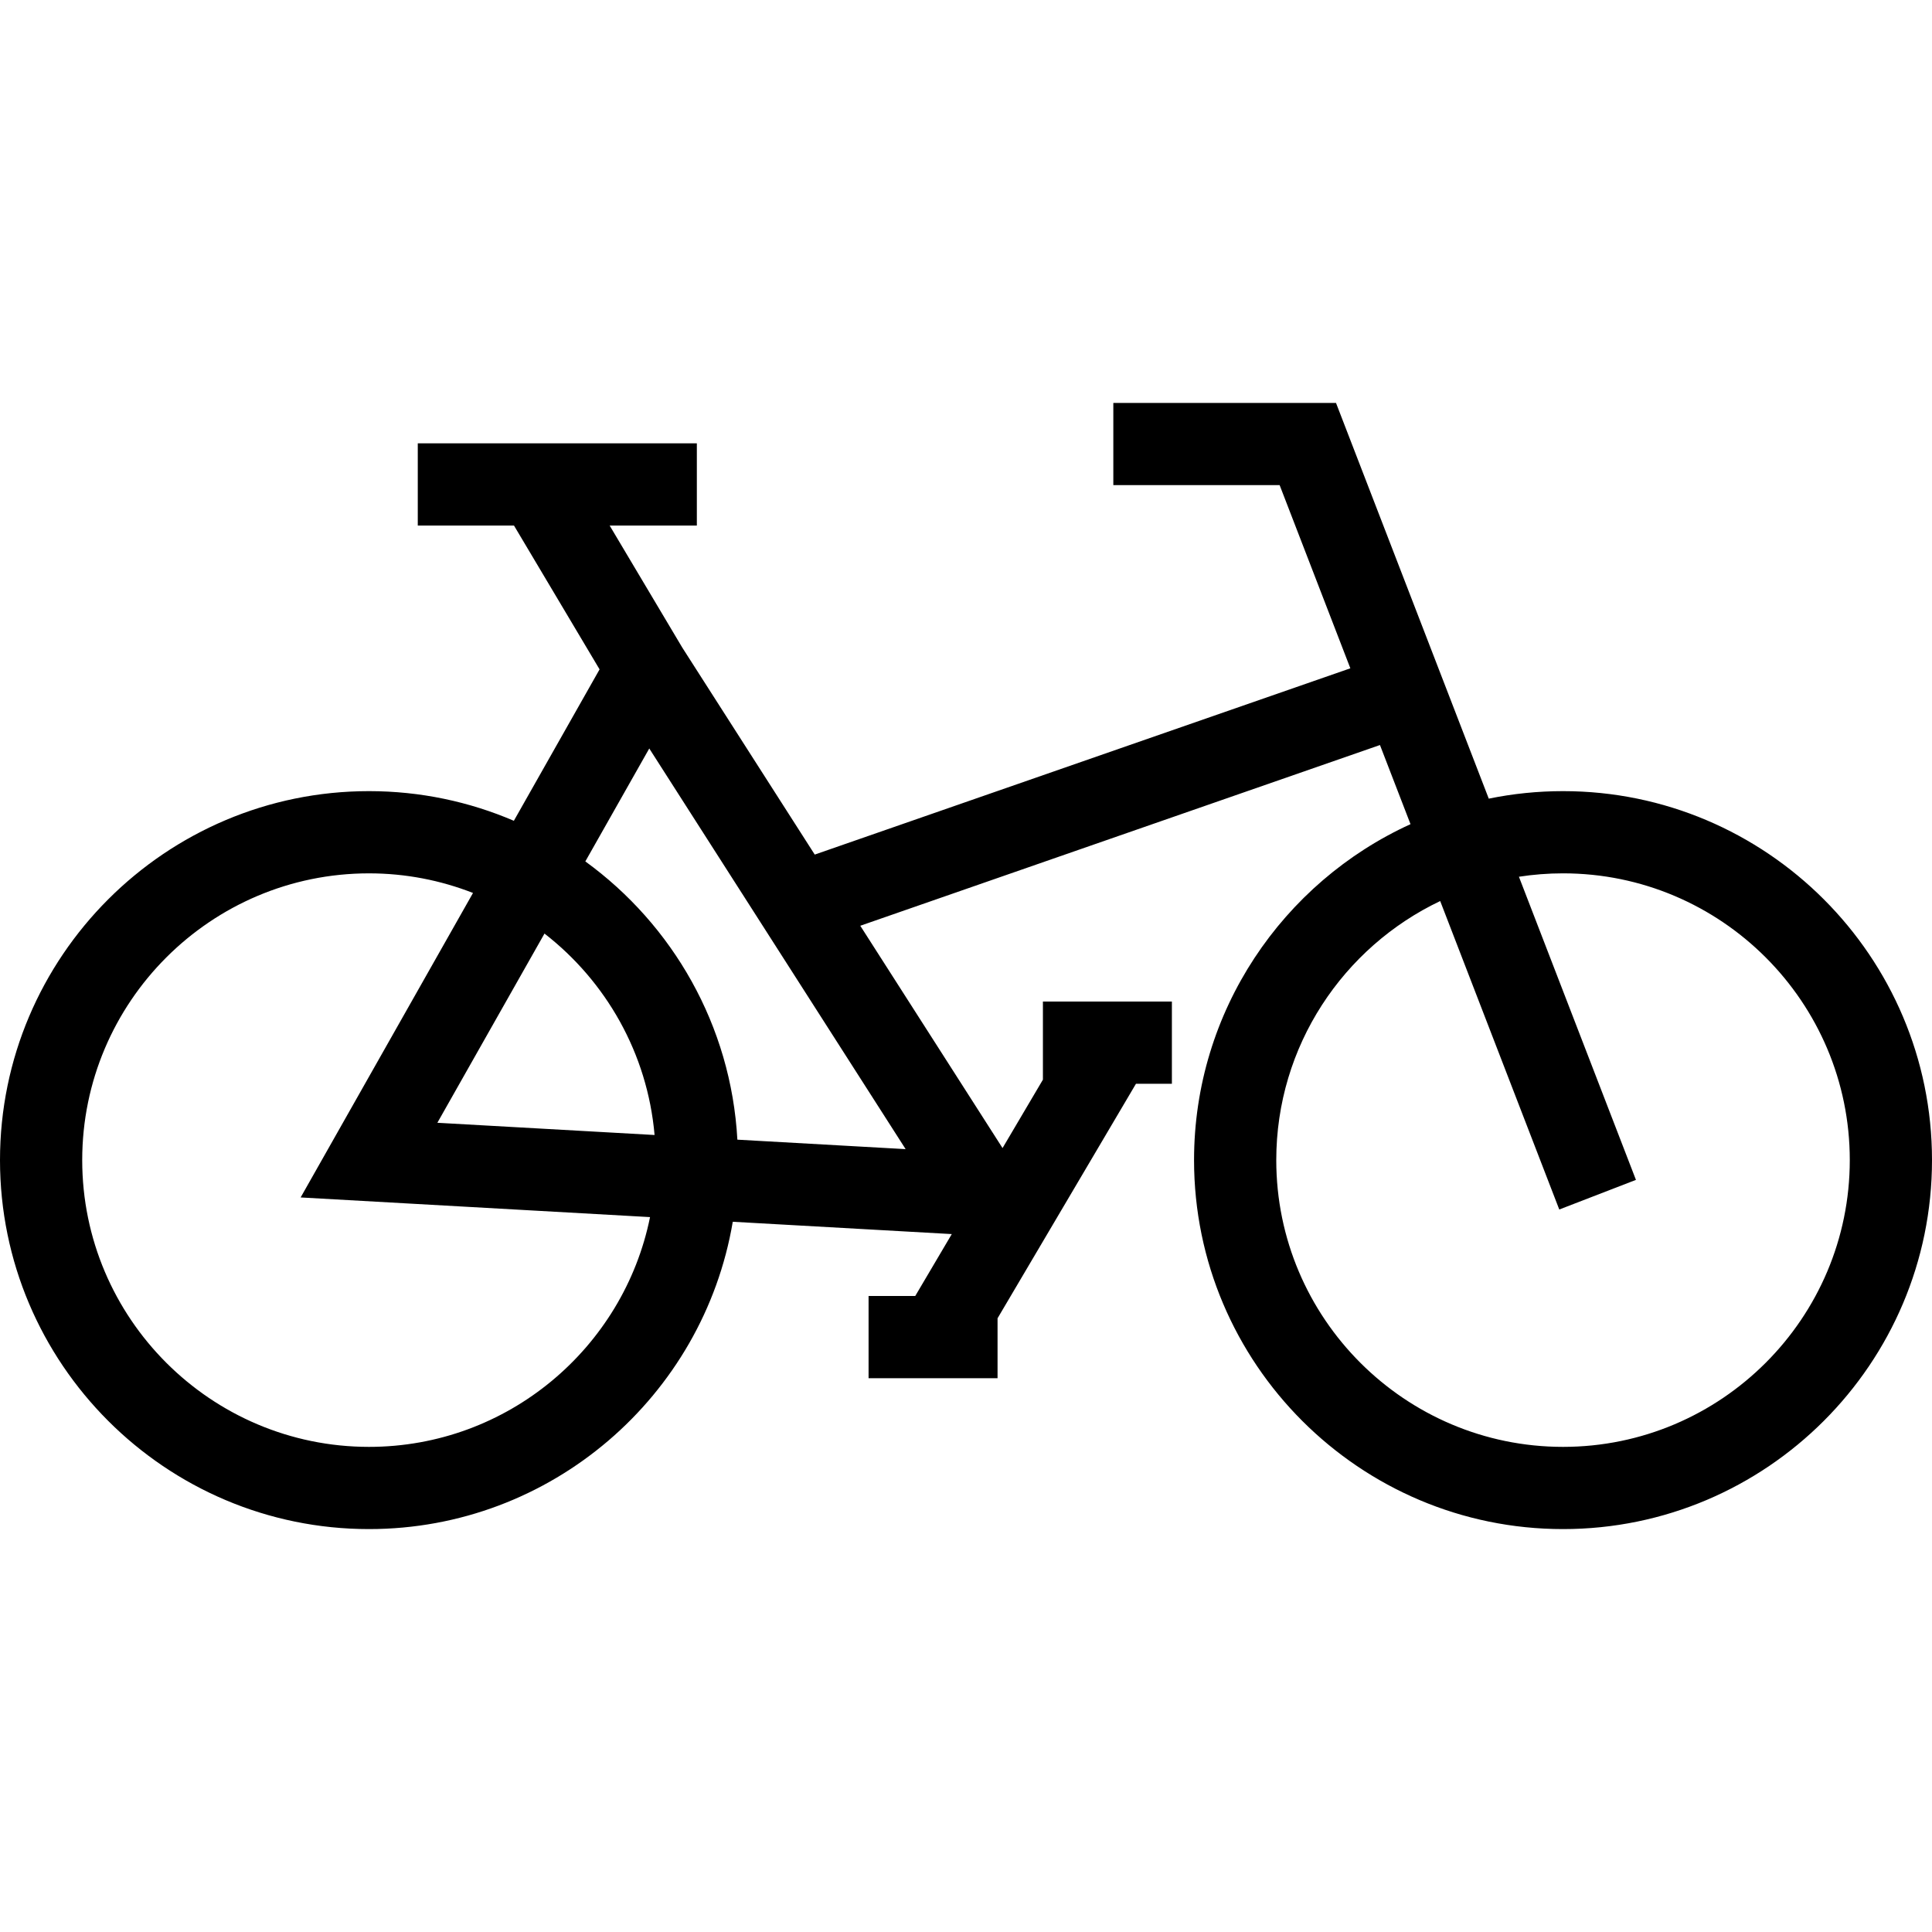
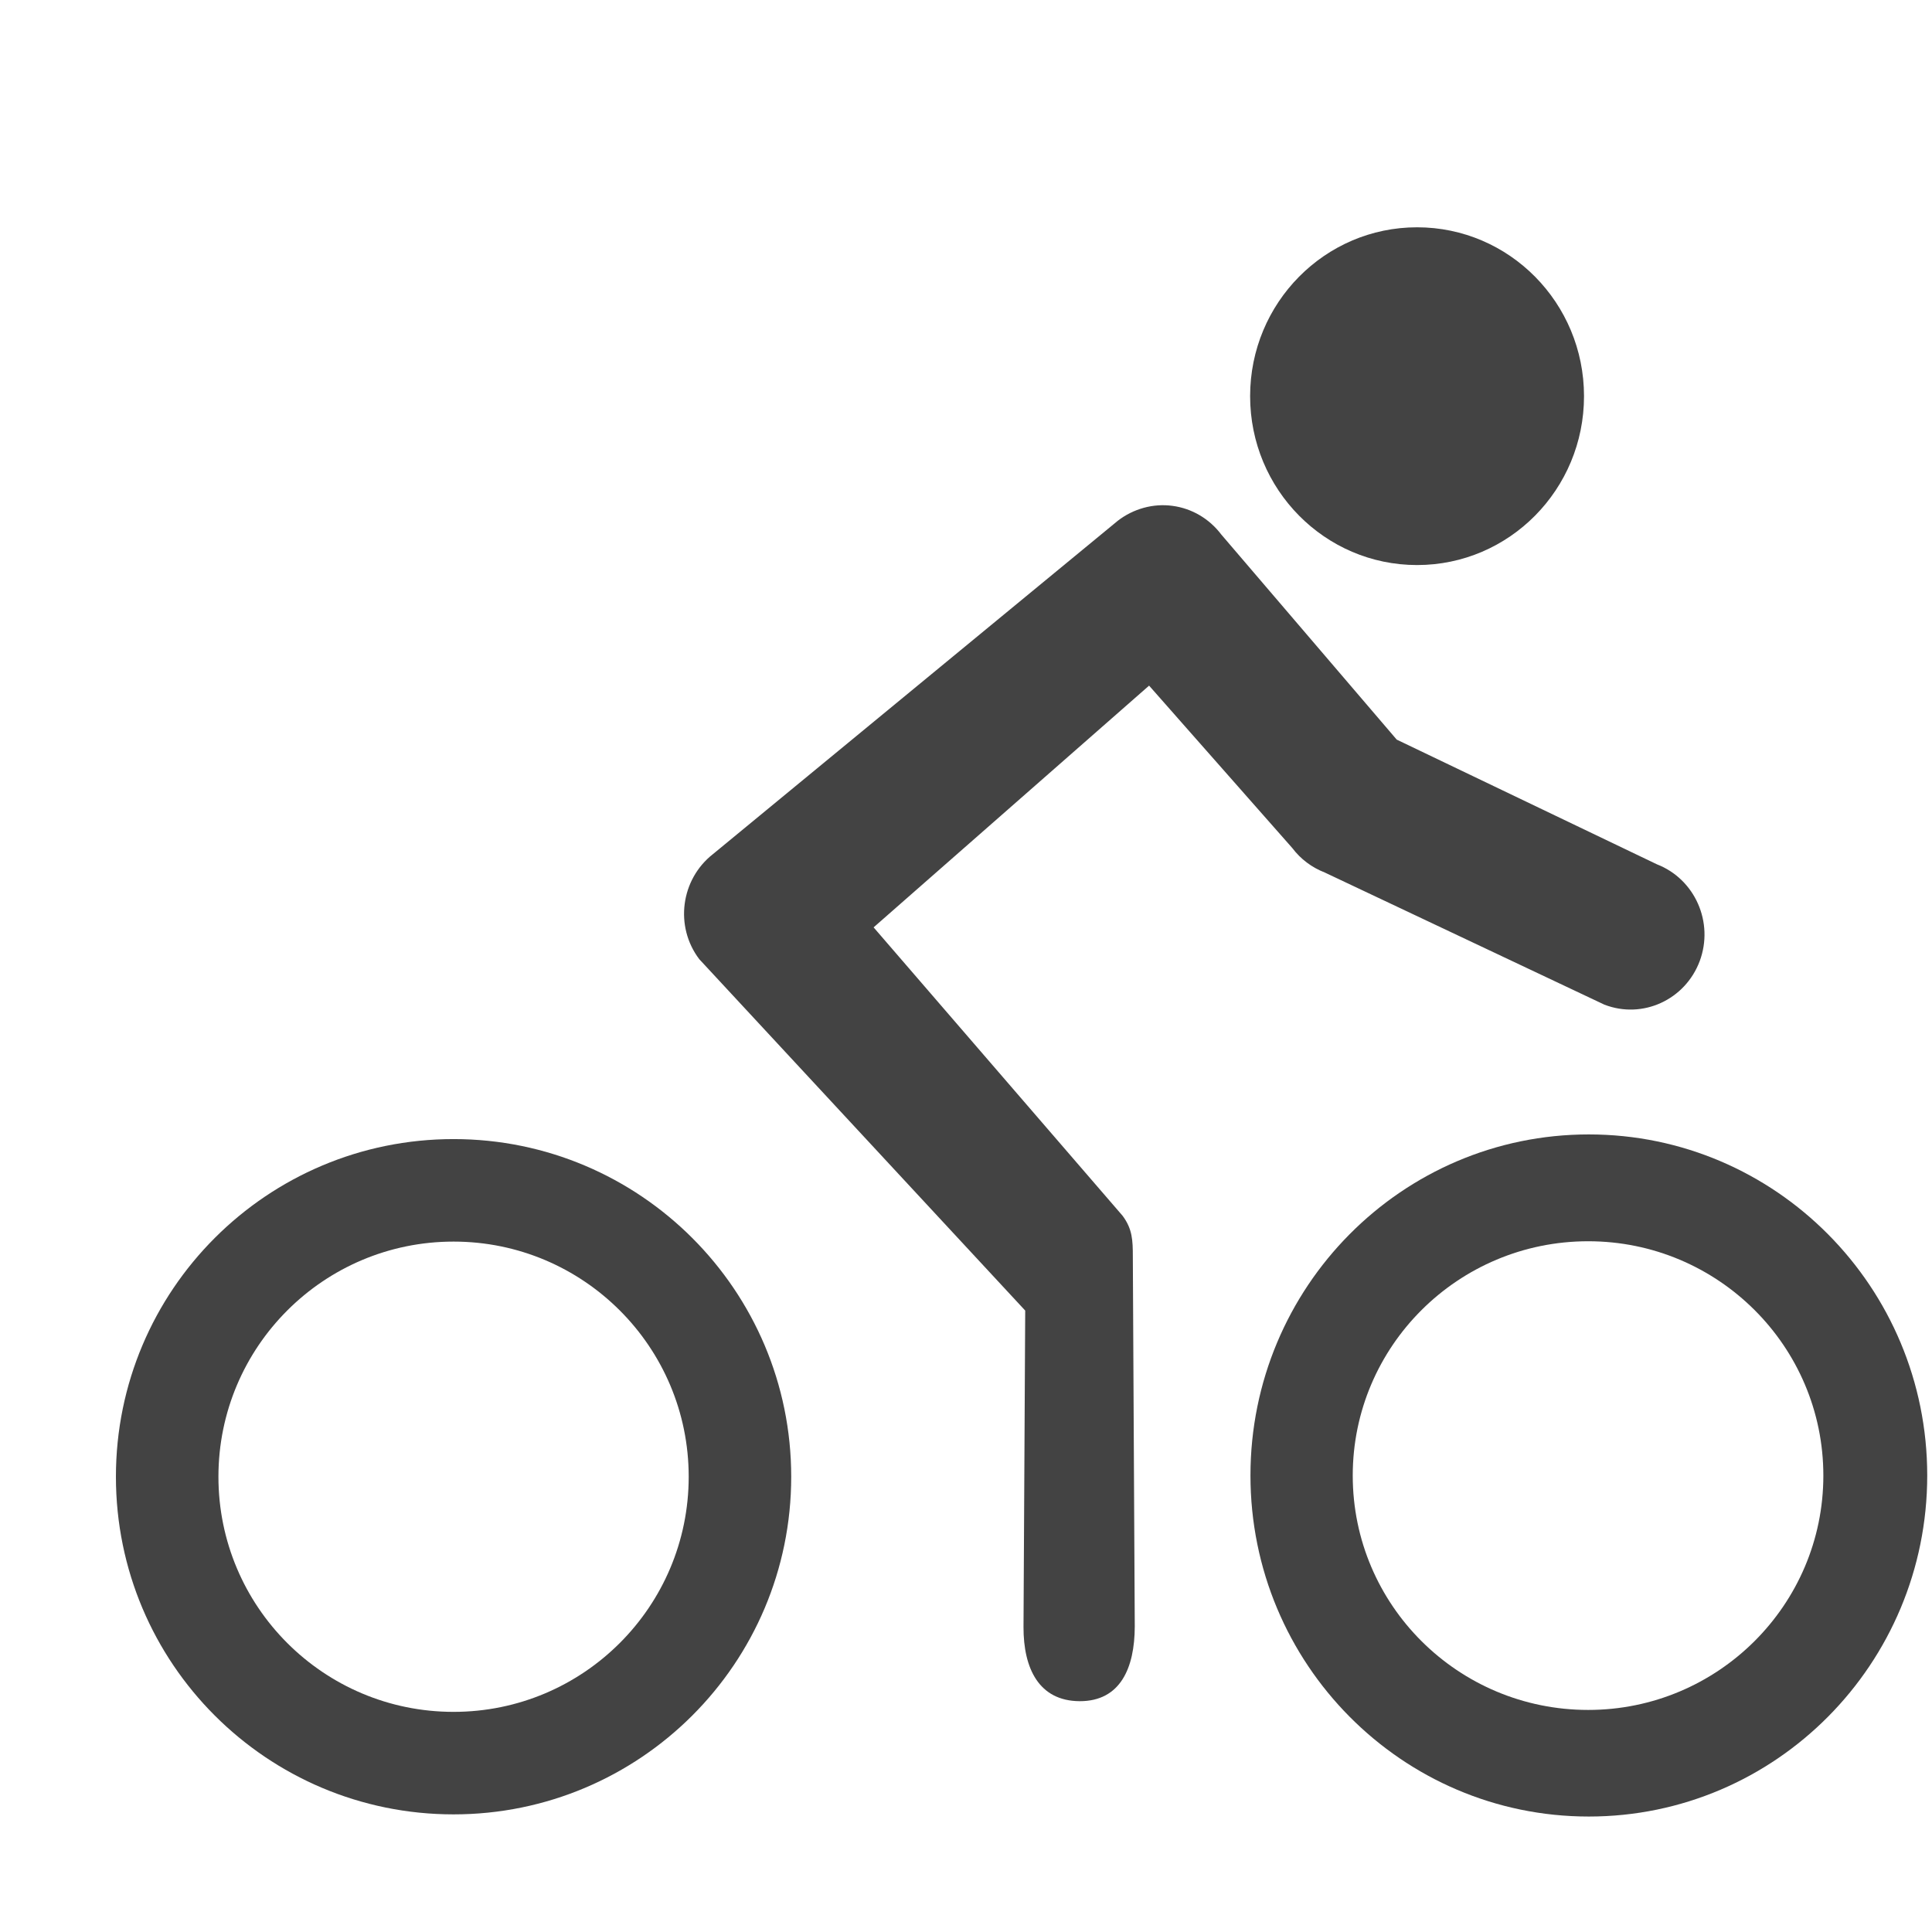
- <svg xmlns="http://www.w3.org/2000/svg" version="1.1" id="Capa_1" x="0px" y="0px" viewBox="0 0 490 490" style="enable-background:new 0 0 490 490;" xml:space="preserve">
-   <path d="M396.425,200.65c-6.451,0-12.751,0.656-18.838,1.905L338.84,102.188h-56.475v20.851h42.181l17.935,46.459l-135.844,47.243  l-33.598-52.503l-18.417-30.946h22.115v-20.851h-70.78v20.851h24.402l21.707,36.476l-21.74,38.402  c-11.286-4.837-23.705-7.52-36.741-7.52C41.988,200.65,0,242.633,0,294.231c0,51.598,41.988,93.581,93.586,93.581  c46.271,0,84.799-33.764,92.262-77.945l55.546,3.125l-9.268,15.703H220.29v20.851h32.712v-15.195l35.103-59.479h9.114v-20.851  h-32.712v19.807l-10.239,17.348l-36.081-56.382l131.803-45.837l7.748,20.071c-32.353,14.748-54.9,47.393-54.9,85.203  c0,51.598,41.987,93.581,93.585,93.581S490,345.829,490,294.231C490,242.633,448.023,200.65,396.425,200.65z M93.586,366.961  c-40.104,0-72.735-32.626-72.735-72.73s32.631-72.729,72.735-72.729c9.303,0,18.195,1.775,26.379,4.973l-43.717,77.225l88.616,4.986  C158.142,341.888,128.74,366.961,93.586,366.961z M166.015,287.863l-55.09-3.1l27.17-47.989  C153.666,248.865,164.206,267.126,166.015,287.863z M187.015,289.045c-1.591-28.986-16.435-54.498-38.561-70.57l16.216-28.642  l65.018,101.613L187.015,289.045z M396.425,366.961c-40.104,0-72.734-32.626-72.734-72.73c0-28.96,17.019-54.013,41.576-65.704  l30.2,78.232l19.447-7.514l-29.68-76.882c3.649-0.566,7.385-0.863,11.19-0.863c40.104,0,72.724,32.626,72.724,72.729  S436.529,366.961,396.425,366.961z" />
-   <g>
- </g>
-   <g>
- </g>
-   <g>
- </g>
-   <g>
- </g>
-   <g>
- </g>
-   <g>
- </g>
-   <g>
- </g>
-   <g>
- </g>
-   <g>
- </g>
-   <g>
- </g>
-   <g>
- </g>
-   <g>
- </g>
-   <g>
- </g>
-   <g>
- </g>
-   <g>
- </g>
+ <svg xmlns="http://www.w3.org/2000/svg" viewBox="0 0 17 17" version="1.1" class="si-glyph si-glyph-bicycle-man">
+   <defs />
+   <g stroke="none" stroke-width="1" fill="none" fill-rule="evenodd">
+     <g transform="translate(1, 2)" fill="#434343">
+       <path d="M8.5,12.969 C8.141,12.967 8.005,12.68 8.006,12.316 L8.021,9.532 L5.153,6.44 C4.934,6.151 4.99,5.737 5.274,5.515 L8.836,2.582 C8.972,2.477 9.147,2.428 9.316,2.451 C9.486,2.473 9.641,2.564 9.746,2.703 L11.29,4.508 L13.579,5.605 C13.914,5.735 14.083,6.116 13.956,6.457 C13.828,6.798 13.453,6.97 13.117,6.84 L10.656,5.677 C10.543,5.633 10.445,5.56 10.371,5.462 L9.111,4.033 L6.687,6.16 L8.878,8.698 C8.964,8.814 8.968,8.912 8.968,9.058 L8.985,12.312 C8.984,12.676 8.859,12.97 8.5,12.969 L8.5,12.969 L8.5,12.969 Z" class="si-glyph-fill" />
+       <g transform="translate(0, 8)">
+         <path d="M12.98,-0.018 C11.335,-0.018 10.003,1.326 10.003,2.983 C10.003,4.64 11.335,5.984 12.98,5.984 C14.625,5.984 15.958,4.64 15.958,2.983 C15.958,1.326 14.625,-0.018 12.98,-0.018 L12.98,-0.018 Z M12.975,5.046 C11.83,5.046 10.903,4.123 10.903,2.984 C10.903,1.845 11.831,0.922 12.975,0.922 C14.116,0.922 15.044,1.845 15.044,2.984 C15.044,4.123 14.115,5.046 12.975,5.046 L12.975,5.046 Z" class="si-glyph-fill" />
+         <path d="M2.991,0.023 C1.349,0.023 0.02,1.353 0.02,2.994 C0.02,4.636 1.349,5.965 2.991,5.965 C4.631,5.965 5.962,4.636 5.962,2.994 C5.962,1.354 4.631,0.023 2.991,0.023 L2.991,0.023 Z M2.991,5.063 C1.847,5.063 0.922,4.137 0.922,2.994 C0.922,1.851 1.848,0.925 2.991,0.925 C4.133,0.925 5.06,1.851 5.06,2.994 C5.06,4.137 4.133,5.063 2.991,5.063 L2.991,5.063 Z" class="si-glyph-fill" />
+       </g>
+       <ellipse cx="11.469" cy="1.486" rx="1.469" ry="1.486" class="si-glyph-fill" />
+     </g>
+   </g>
</svg>
